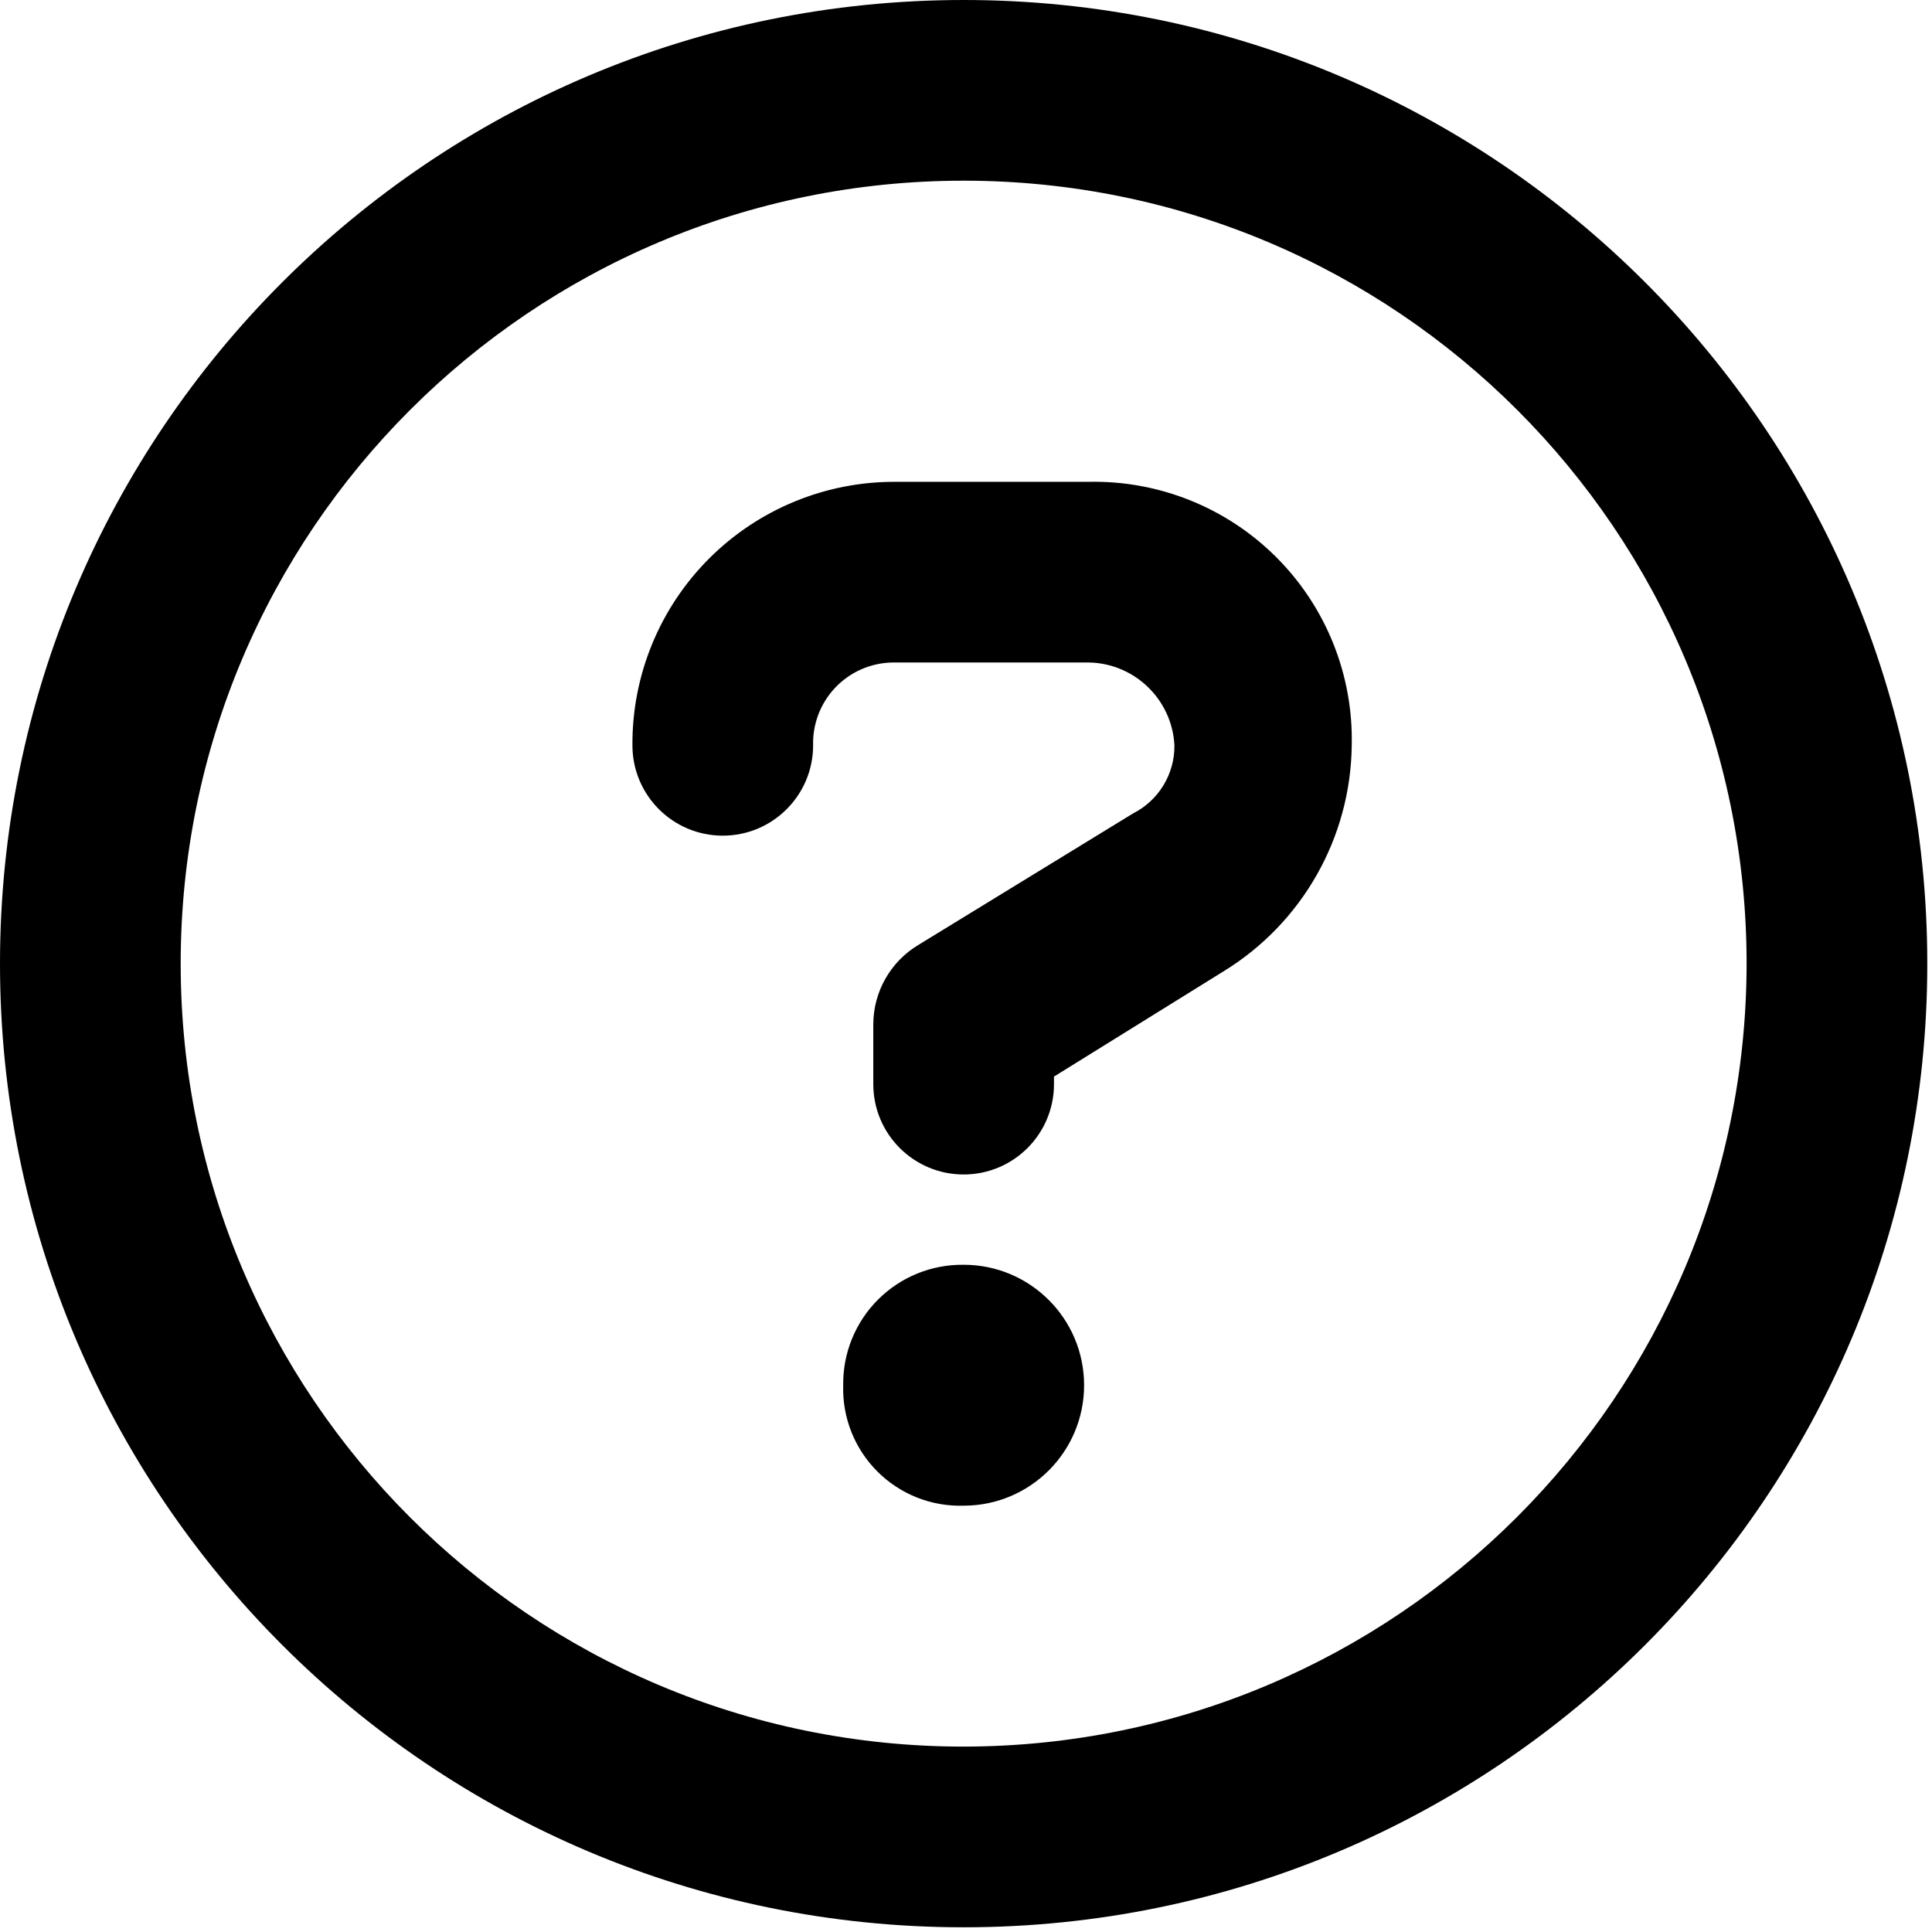
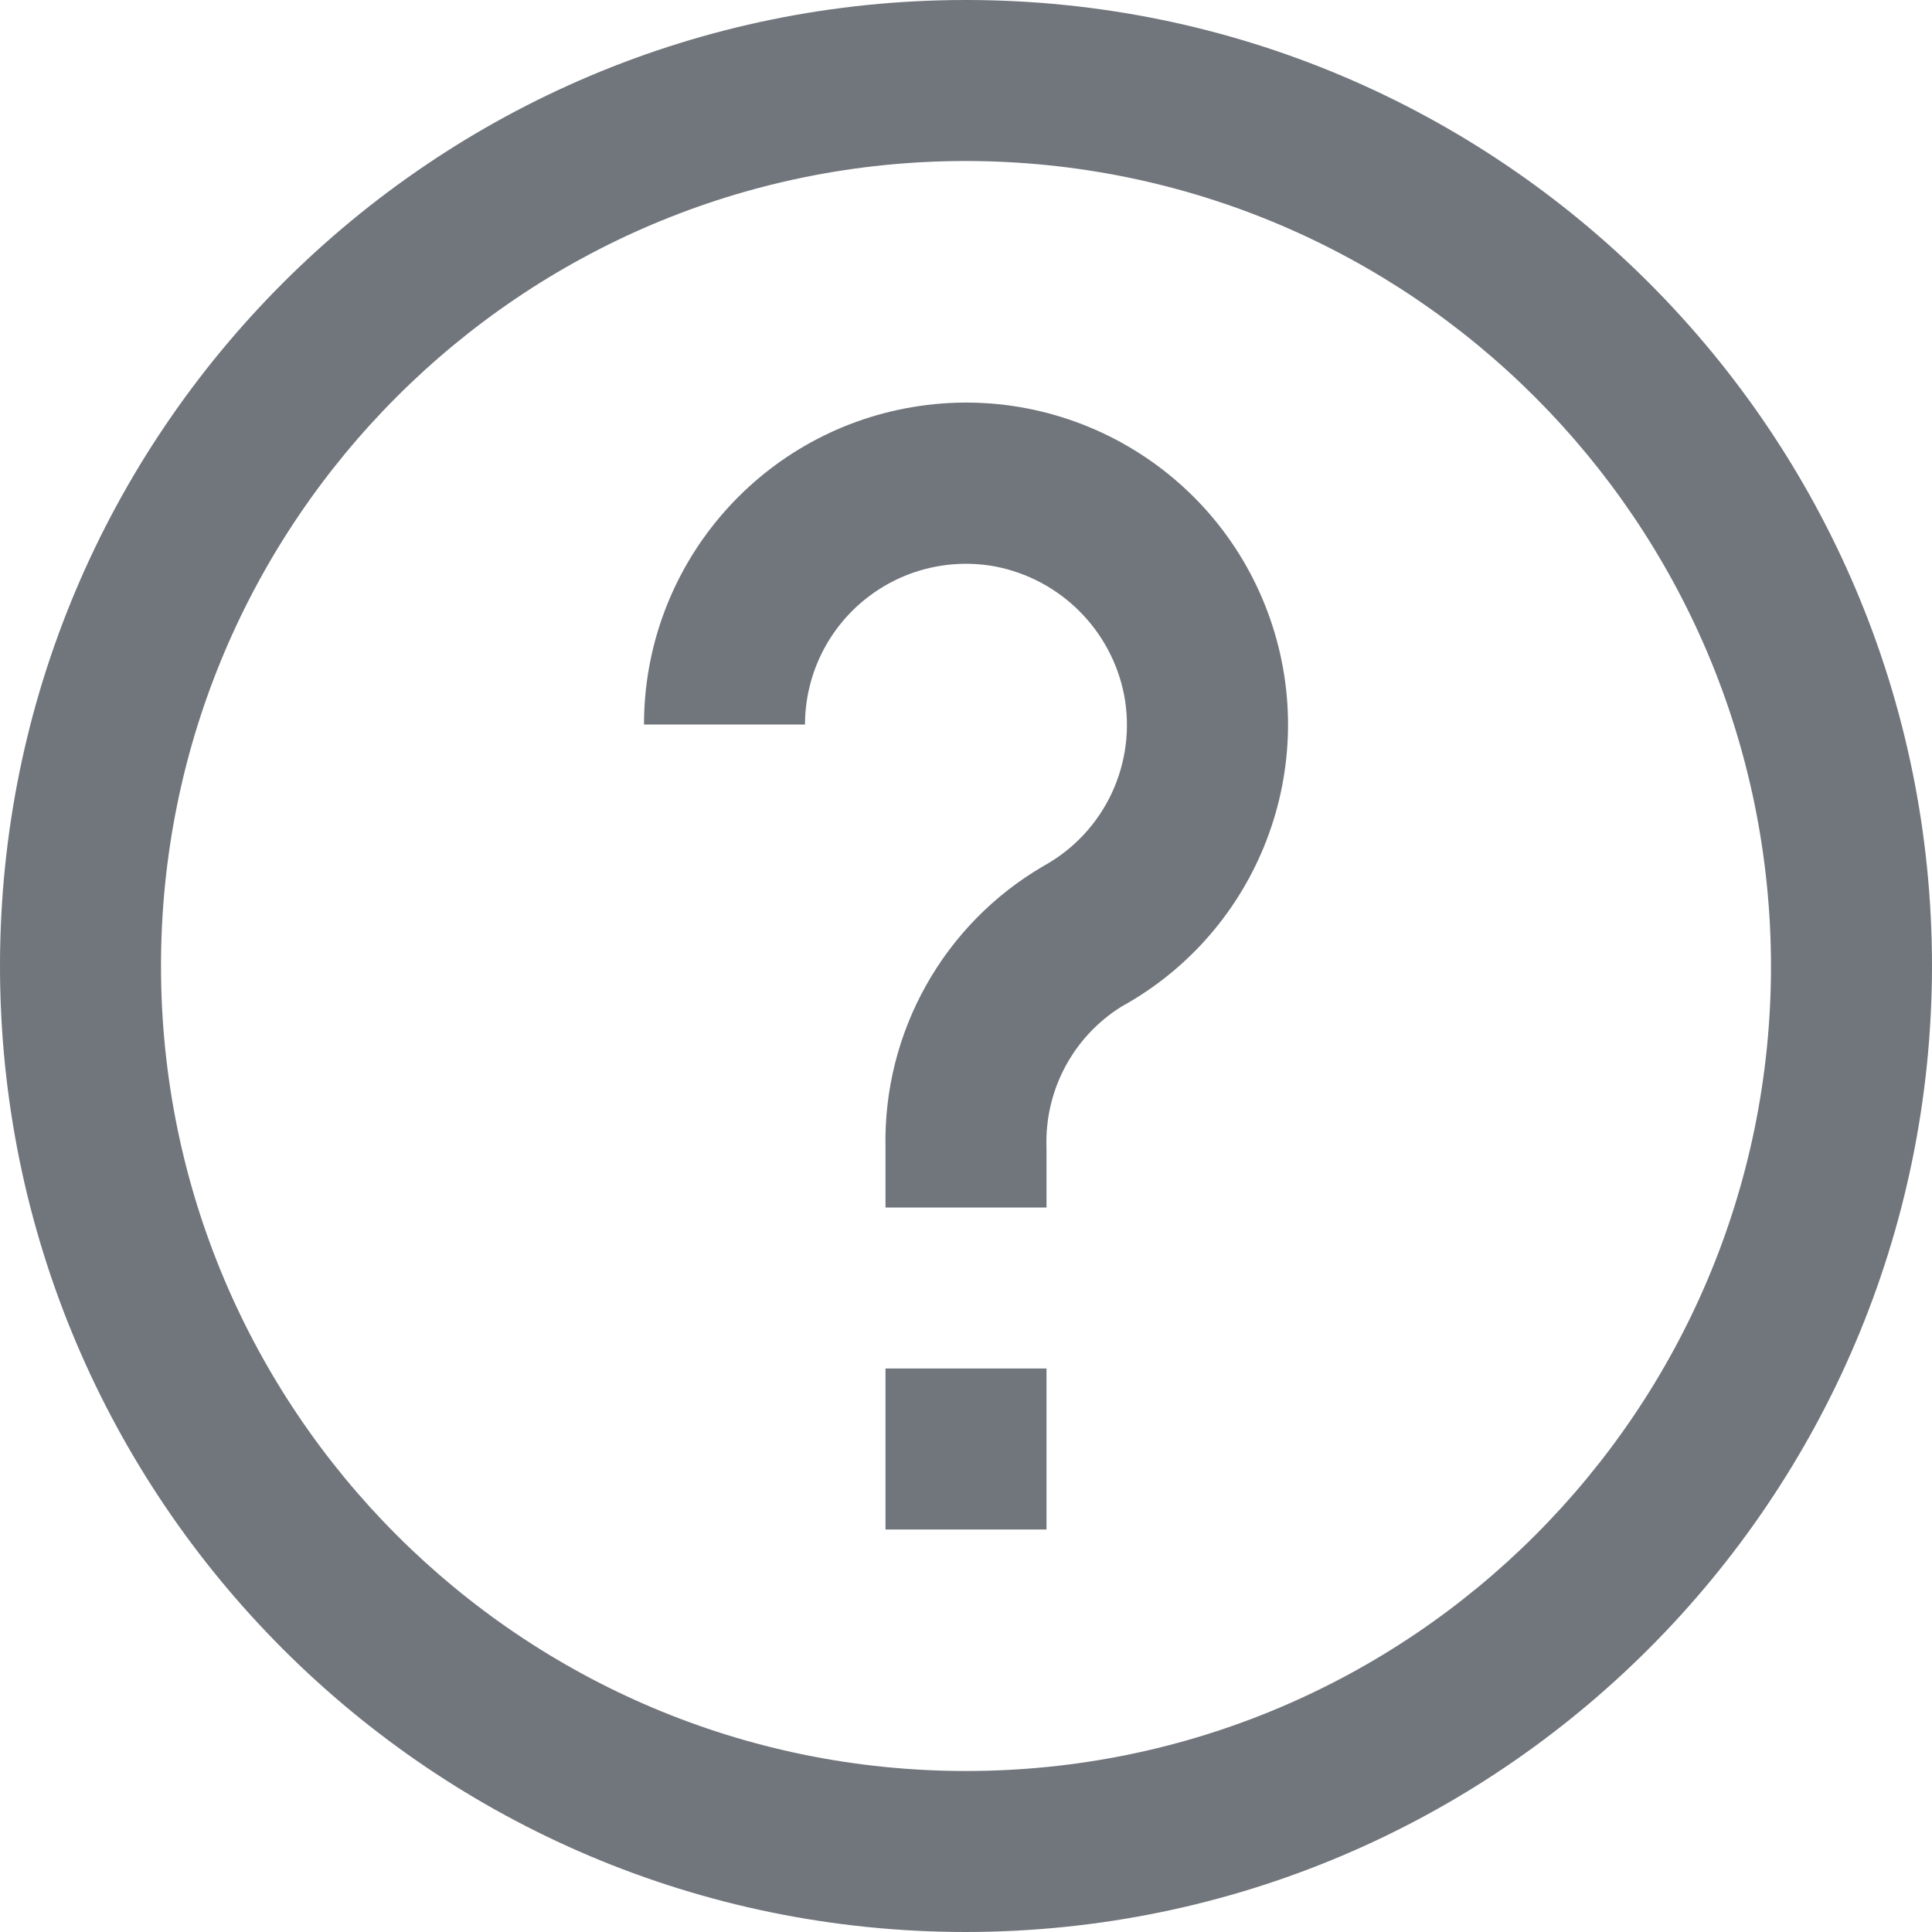
- <svg xmlns="http://www.w3.org/2000/svg" width="128" height="128" viewBox="0 0 128 128">
-   <g id="outline-circle-question" transform="translate(-1720 -5504)">
-     <path id="circle-question" d="M63.844,0a63.844,63.844,0,1,0,63.844,63.844A63.839,63.839,0,0,0,63.844,0Zm0,115.717a51.873,51.873,0,1,1,51.873-51.873A51.931,51.931,0,0,1,63.844,115.717Zm0-31.922a7.878,7.878,0,0,0-7.98,7.98,7.745,7.745,0,0,0,7.98,7.98,7.98,7.98,0,0,0,0-15.961ZM72.1,31.922H59.355A17.35,17.35,0,0,0,41.9,49.379a5.985,5.985,0,0,0,11.971,0,5.346,5.346,0,0,1,5.262-5.487H71.874a5.789,5.789,0,0,1,5.935,5.487,5,5,0,0,1-2.743,4.514L60.851,62.6a6.151,6.151,0,0,0-2.993,5.237v3.99a5.985,5.985,0,0,0,11.971,0v-.5l11.248-6.983a17.794,17.794,0,0,0,8.479-14.963A17.075,17.075,0,0,0,72.1,31.922Z" transform="translate(1720 5504)" />
-     <rect id="Rectangle_239" data-name="Rectangle 239" width="128" height="128" transform="translate(1720 5504)" fill="none" />
+ <svg xmlns="http://www.w3.org/2000/svg" version="1.1" width="512" height="512" x="0" y="0" viewBox="0 0 24 24" style="enable-background:new 0 0 512 512" xml:space="preserve">
+   <g>
+     <g id="_01_align_center" data-name="01 align center">
+       <path d="M12,24A12,12,0,1,1,24,12,12.013,12.013,0,0,1,12,24ZM12,2A10,10,0,1,0,22,12,10.011,10.011,0,0,0,12,2Z" fill="#71757c" data-original="#000000" />
+       <path d="M13,15H11v-.743a3.954,3.954,0,0,1,1.964-3.5,2,2,0,0,0,1-2.125,2.024,2.024,0,0,0-1.6-1.595A2,2,0,0,0,10,9H8a4,4,0,1,1,5.93,3.505A1.982,1.982,0,0,0,13,14.257Z" fill="#71757c" data-original="#000000" />
+       <rect x="11" y="17" width="2" height="2" fill="#71757c" data-original="#000000" />
+     </g>
  </g>
</svg>
